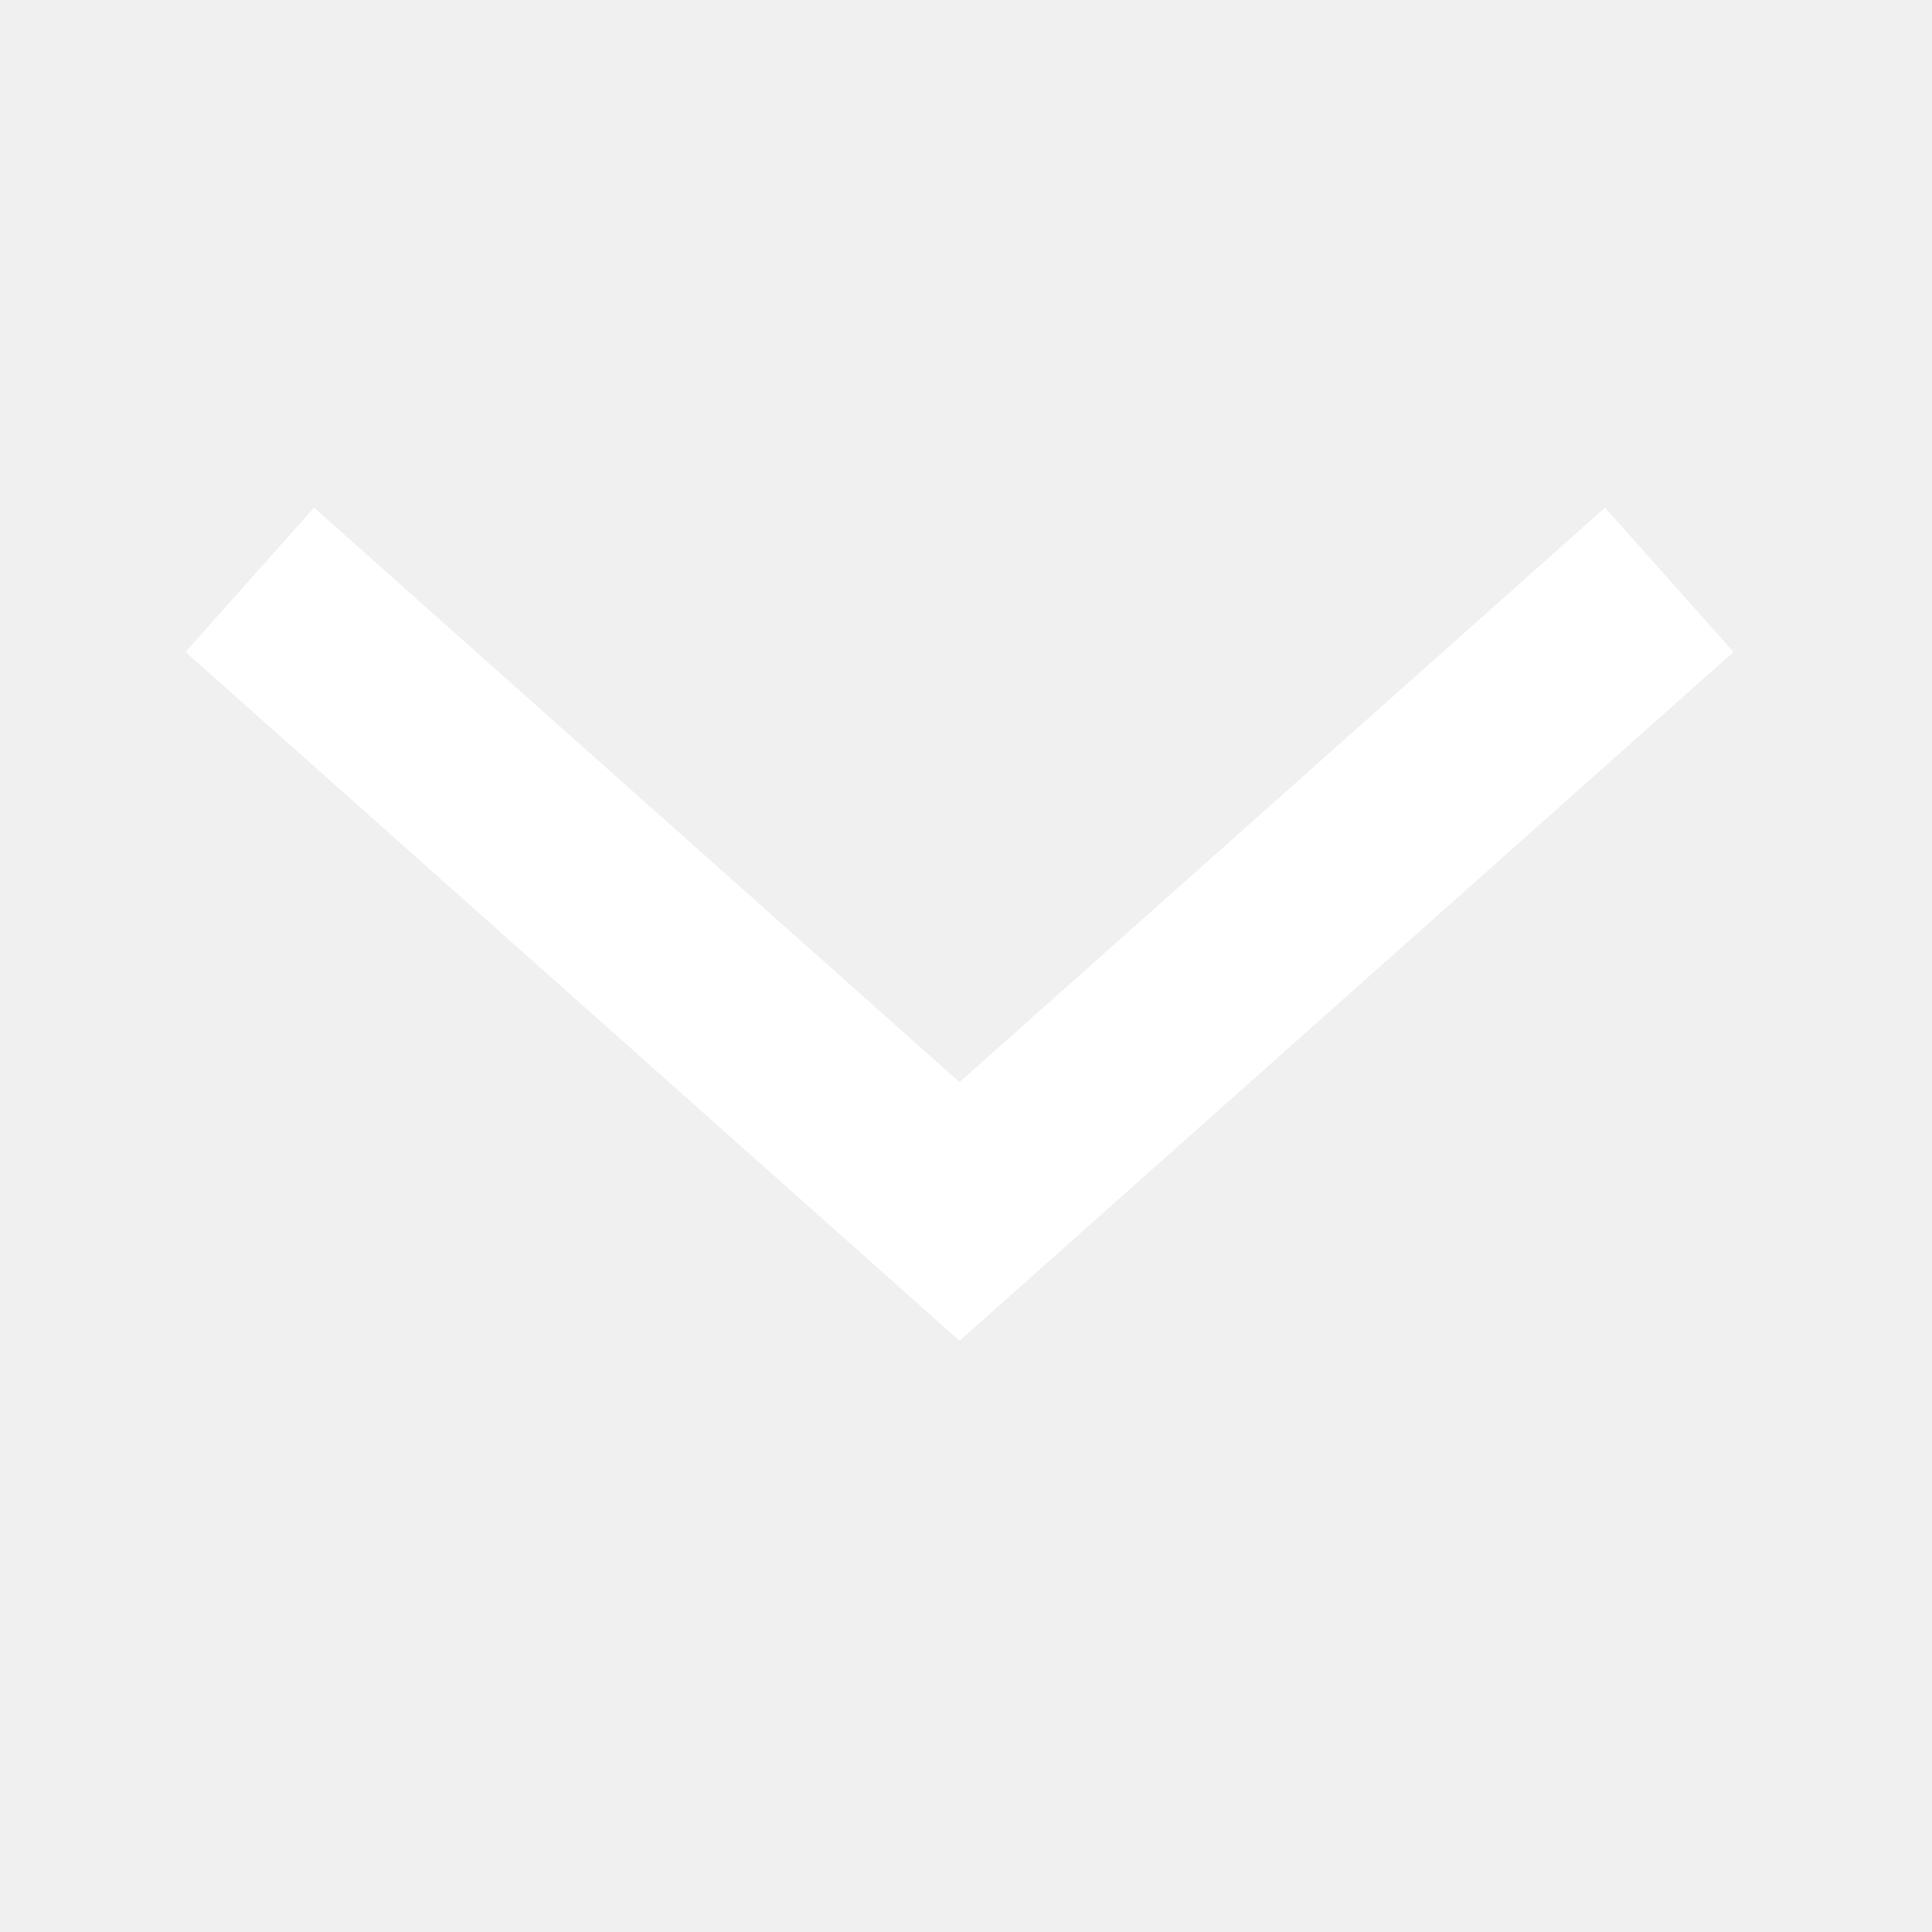
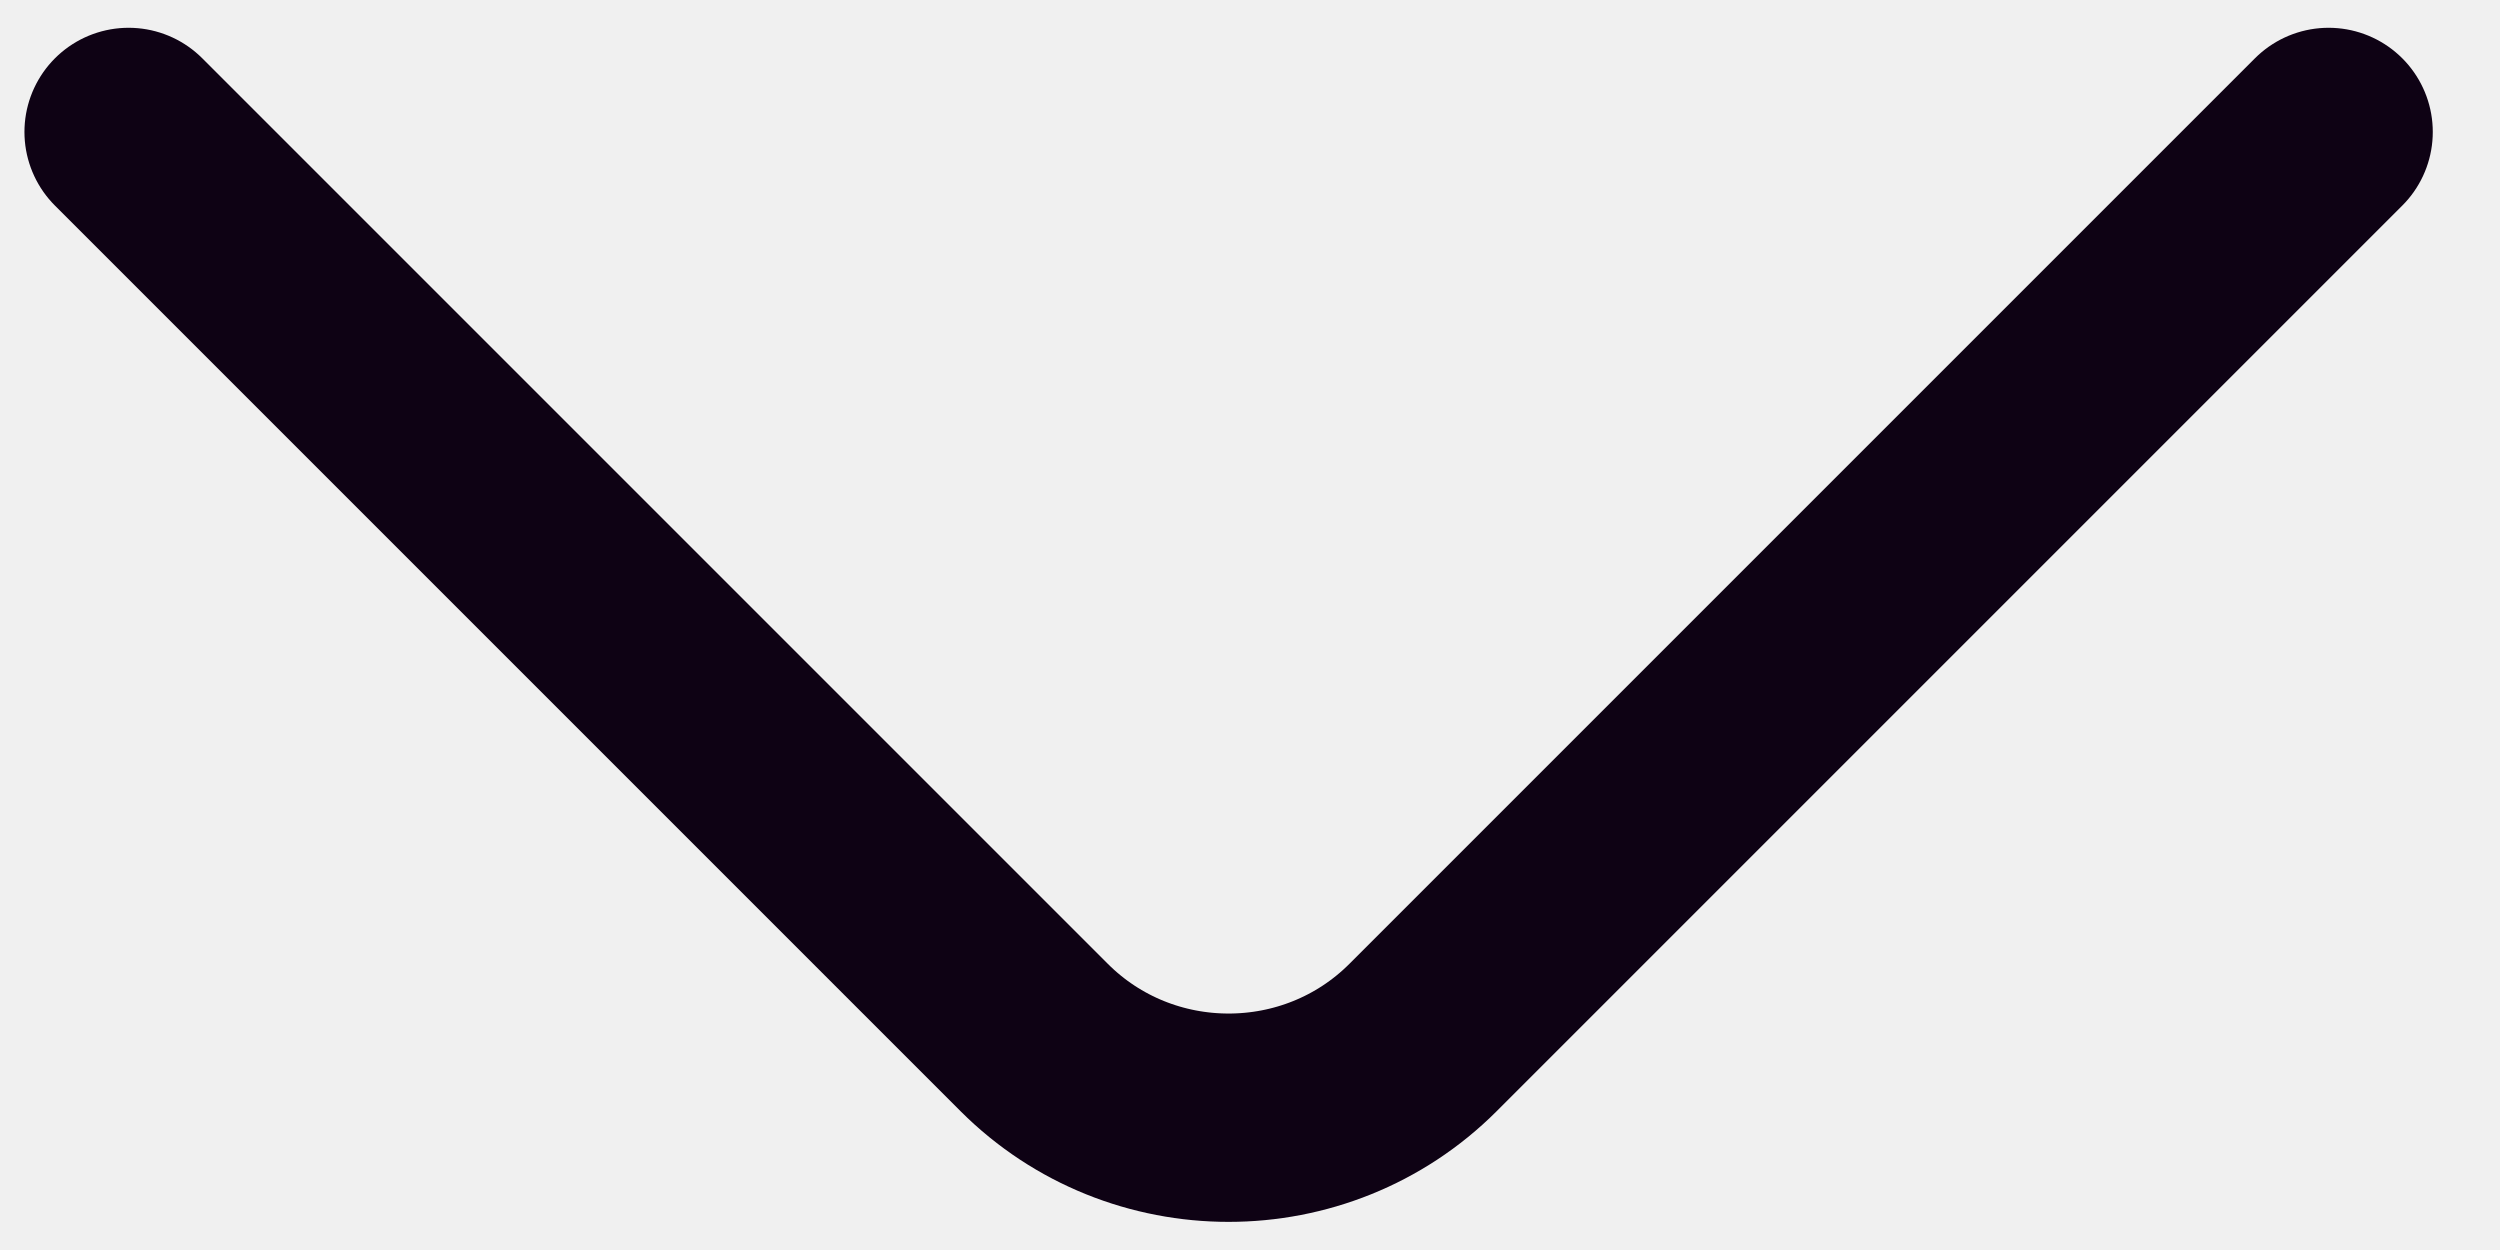
- <svg xmlns="http://www.w3.org/2000/svg" width="20" height="20" viewBox="0 0 20 20" fill="none">
-   <path d="M16.533 6.667L9.933 12.541L3.333 6.667" stroke="white" stroke-width="2" stroke-miterlimit="10" stroke-linecap="square" />
+ <svg xmlns="http://www.w3.org/2000/svg" width="18" height="9" viewBox="0 0 18 9" fill="none">
+   <path d="M16.766 0.95L10.246 7.47C9.476 8.24 8.216 8.24 7.446 7.47L0.926 0.95" stroke="#0E0214" stroke-width="1.5" stroke-miterlimit="10" stroke-linecap="round" stroke-linejoin="round" />
</svg>
